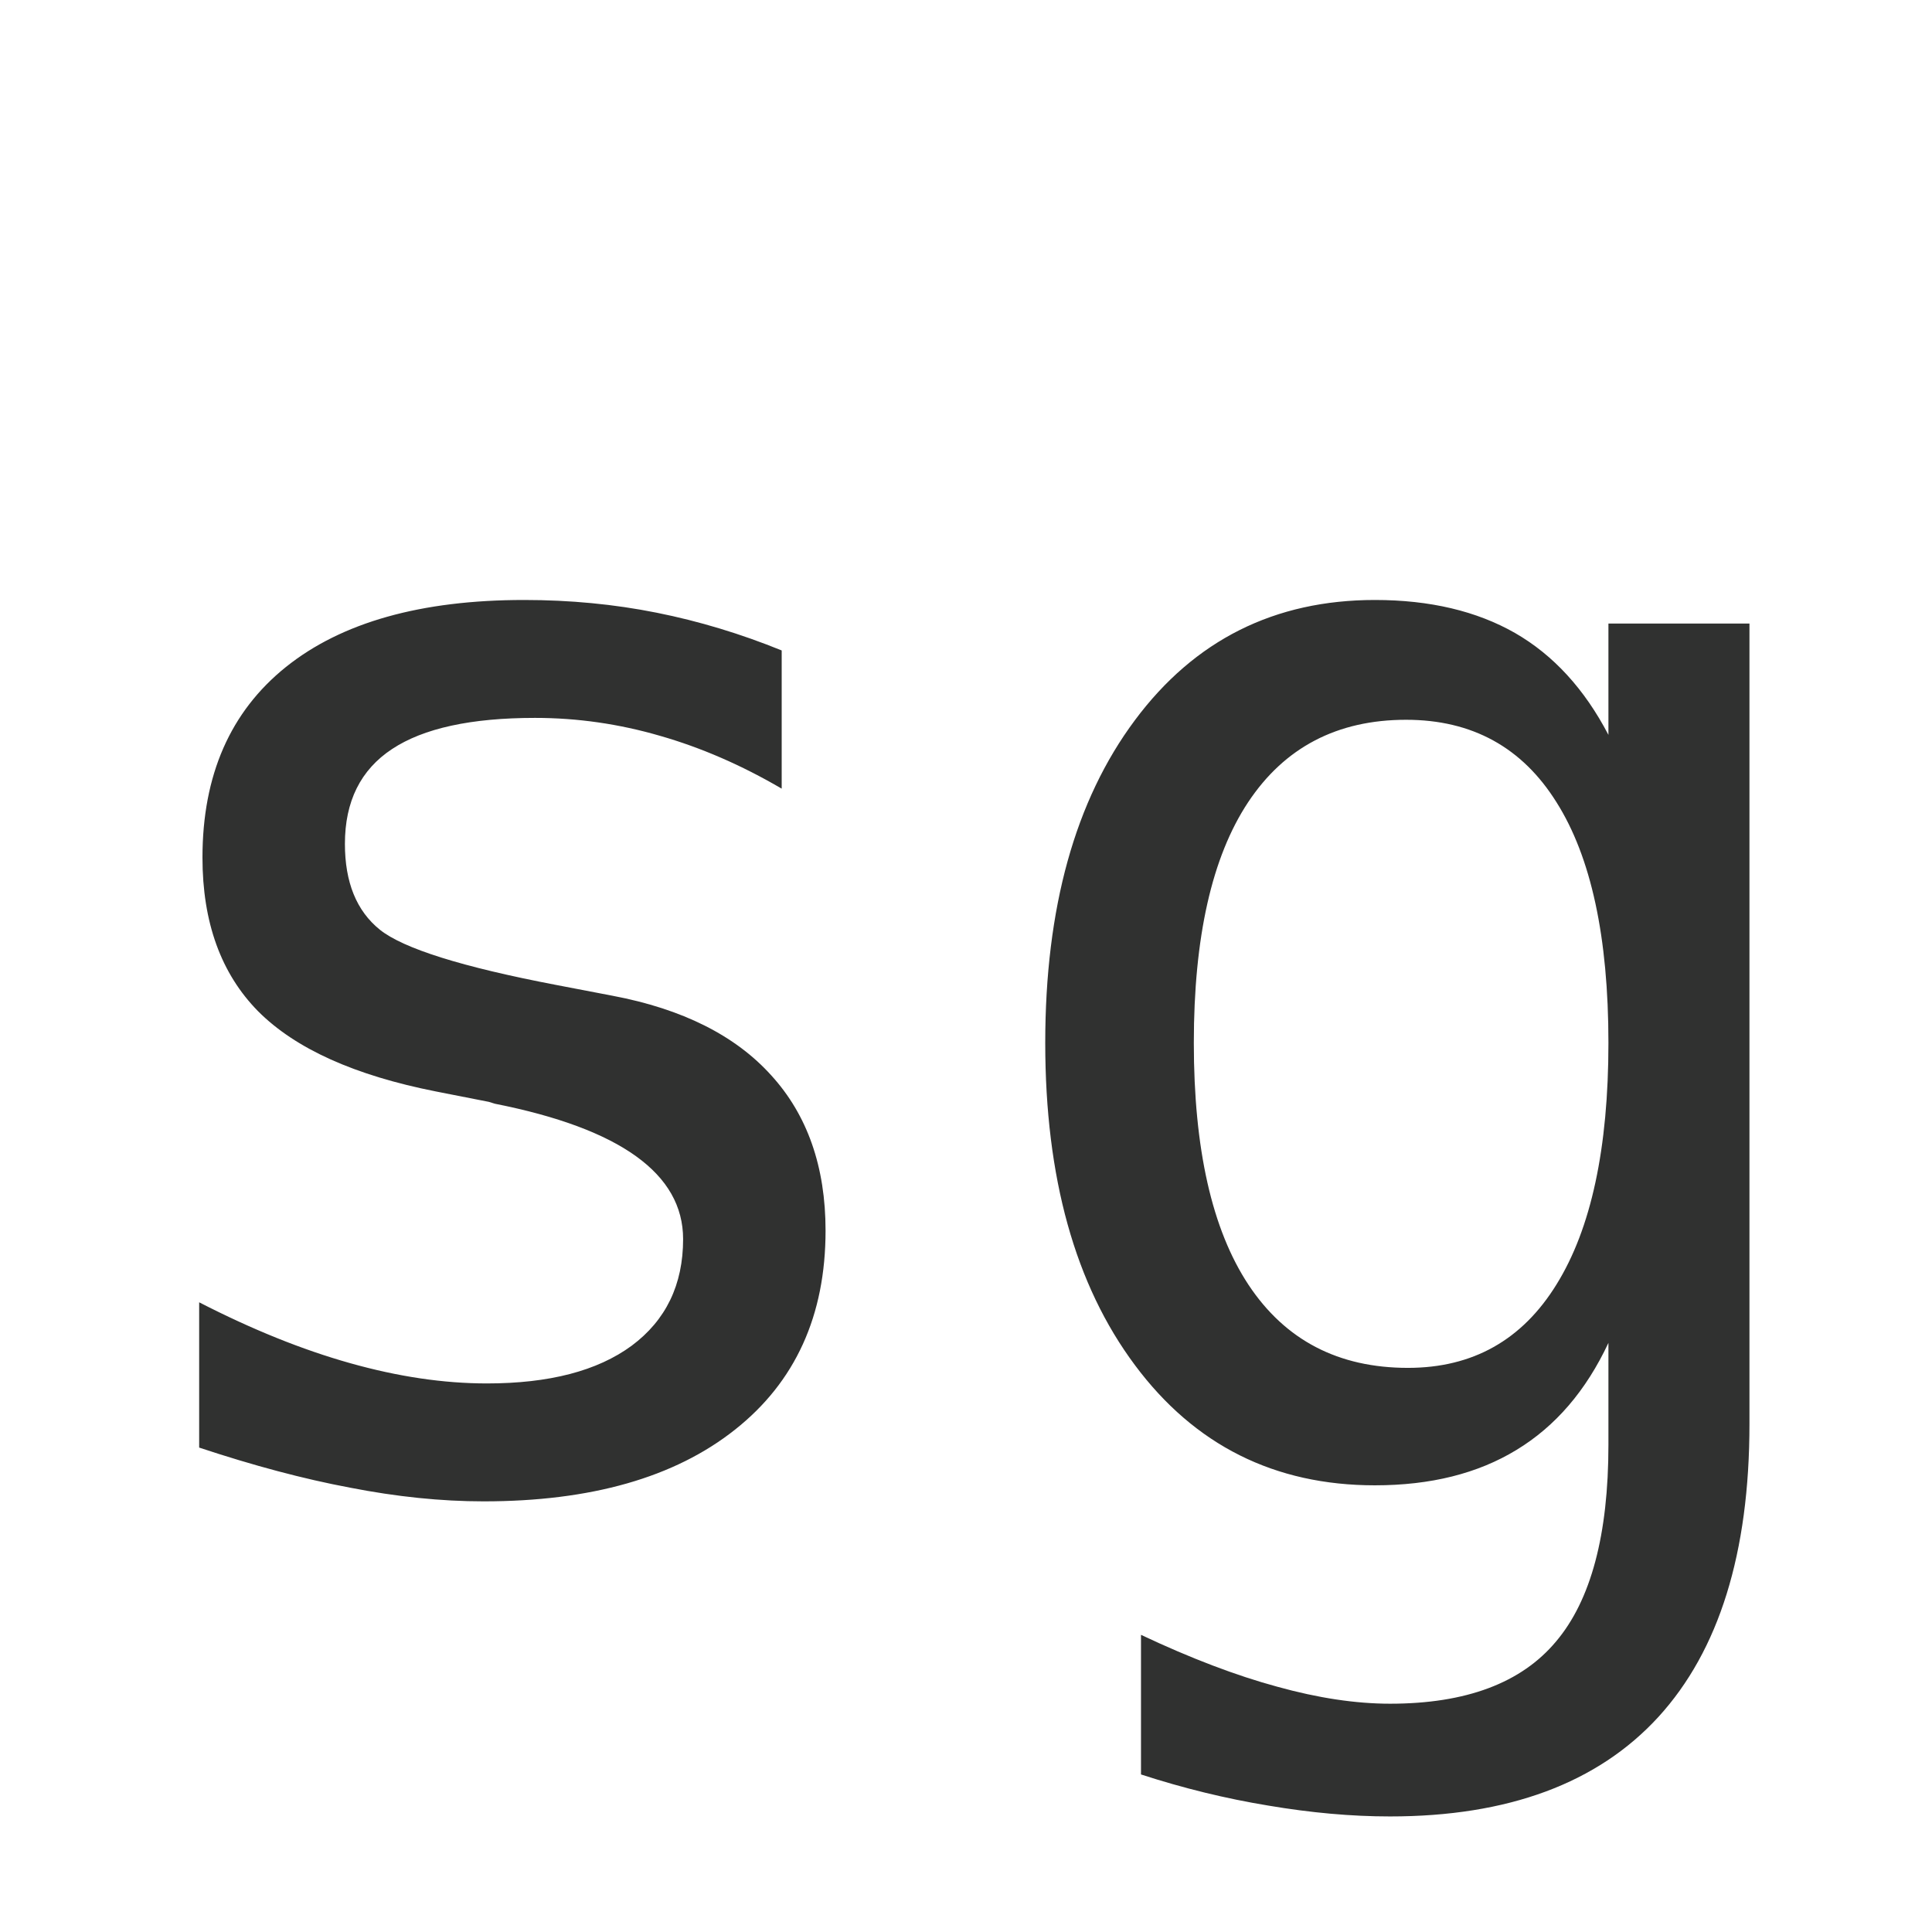
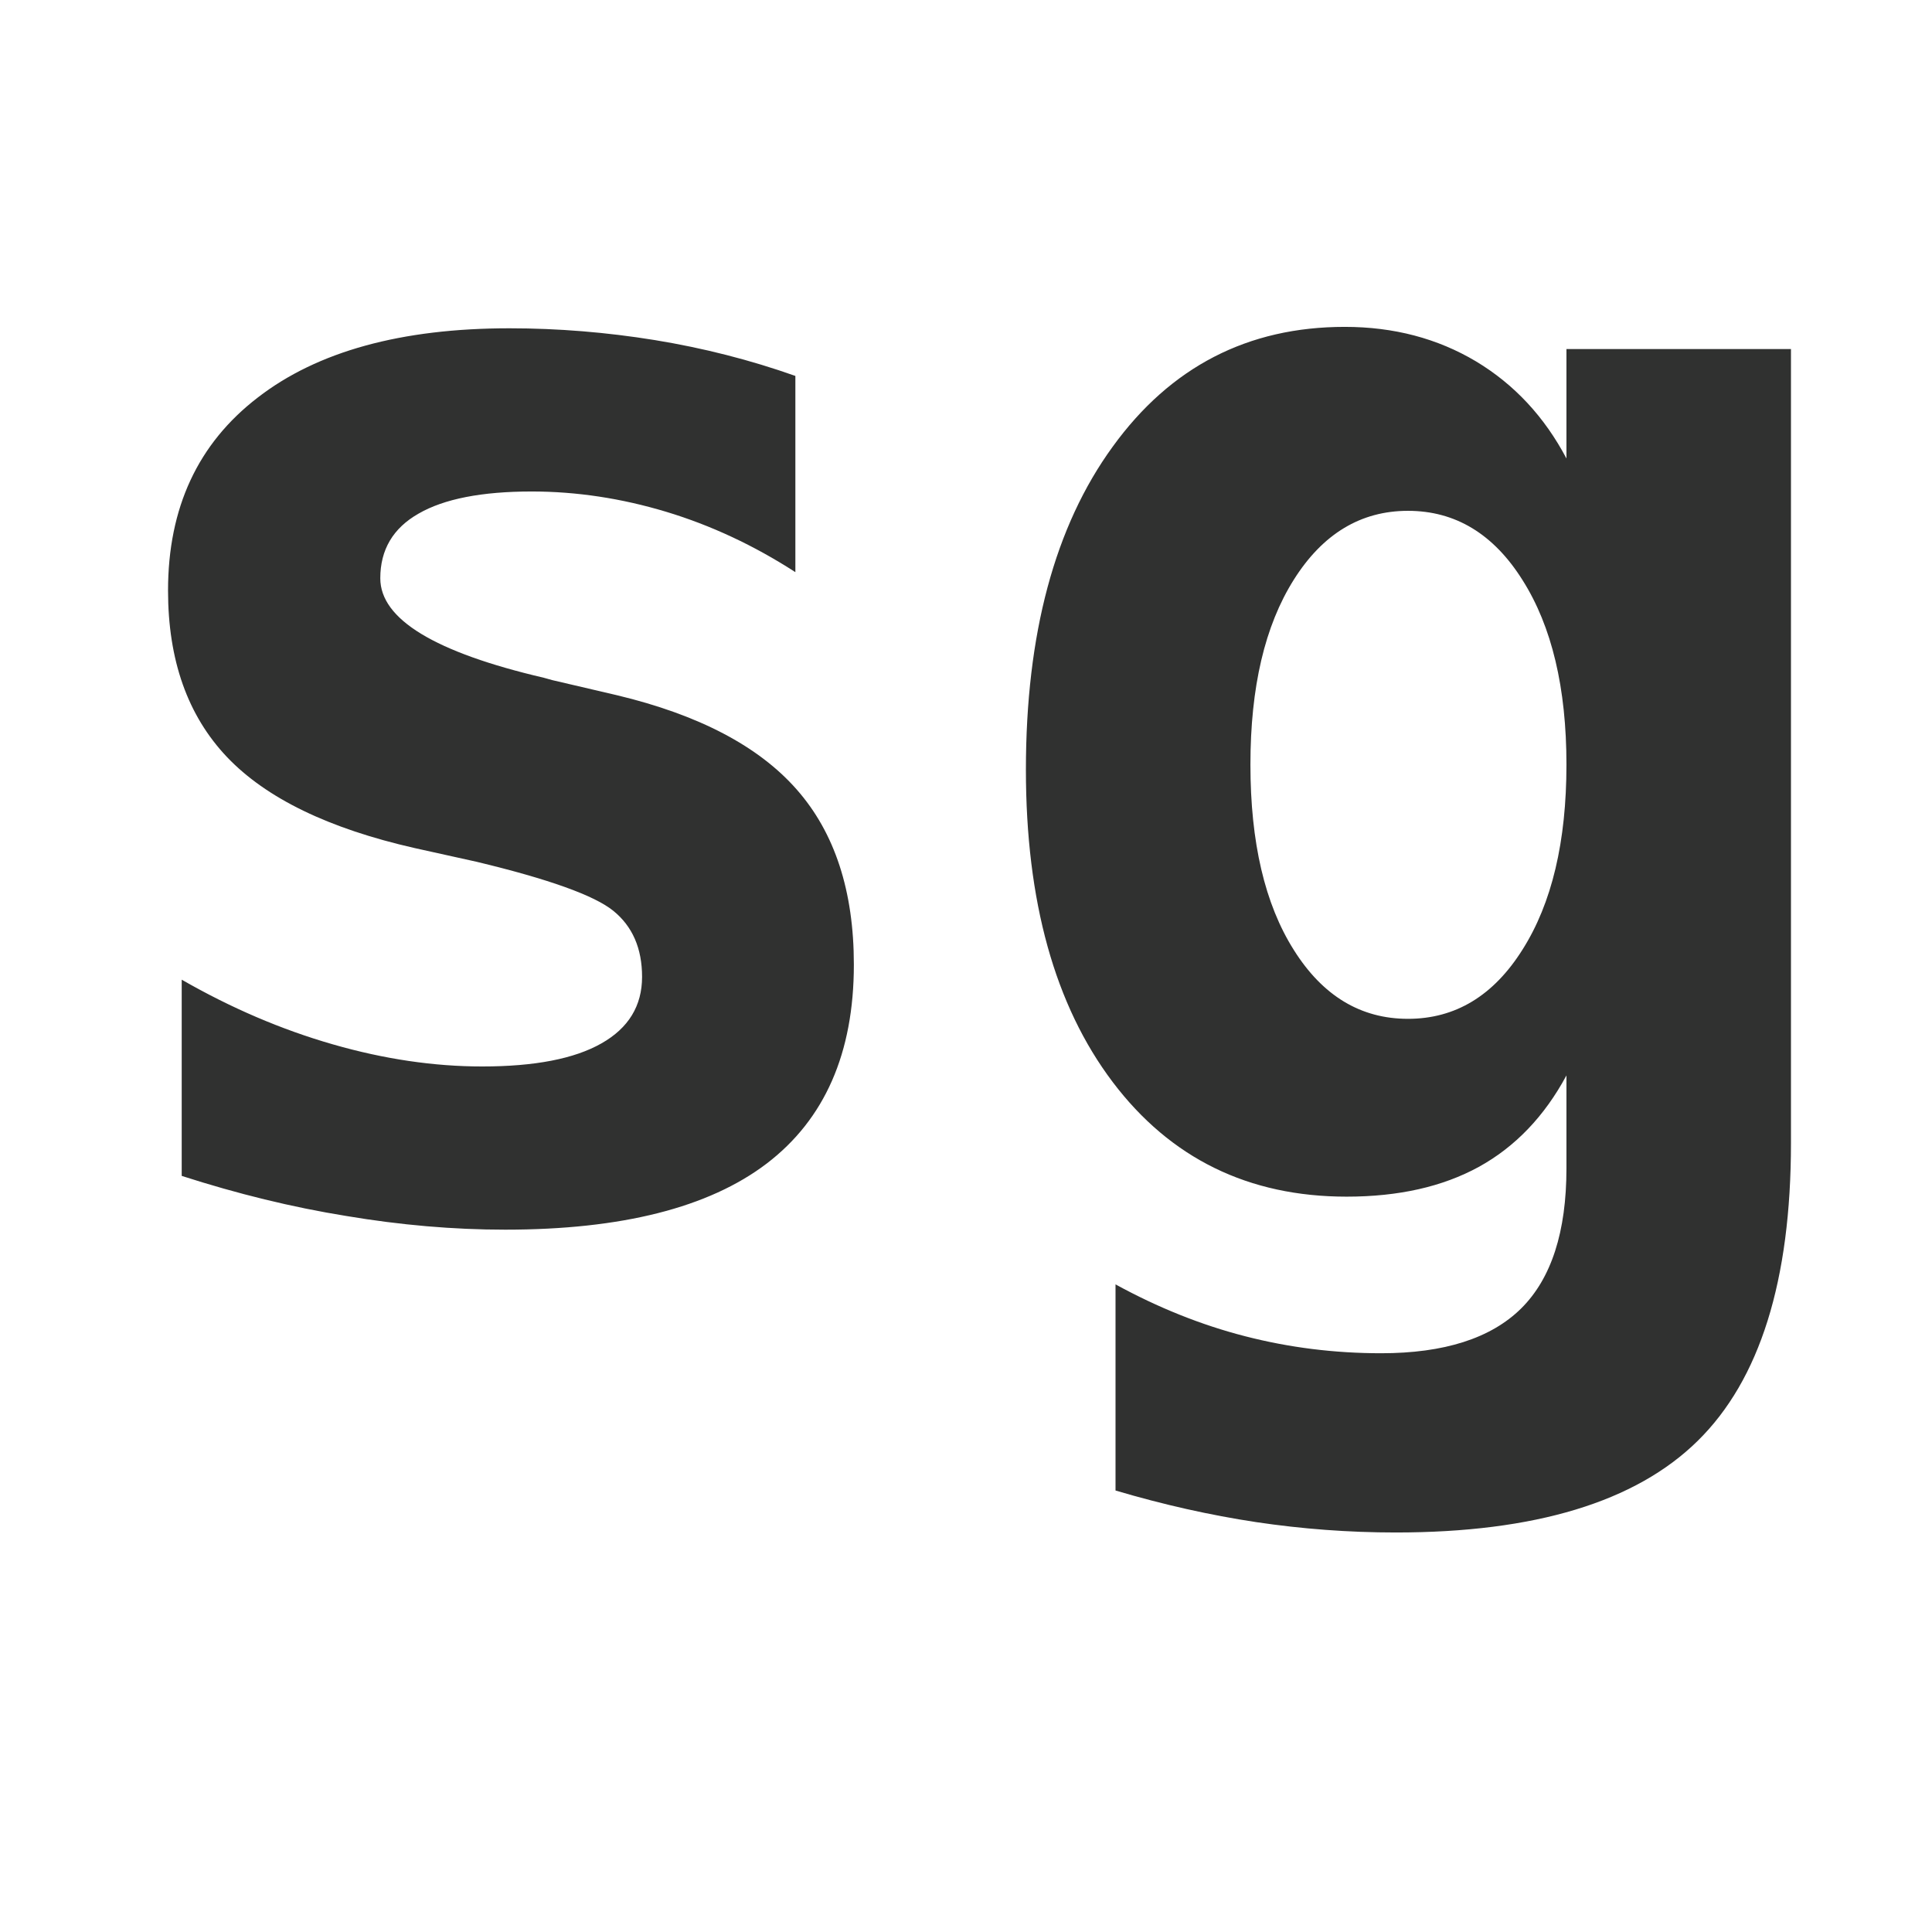
<svg xmlns="http://www.w3.org/2000/svg" viewBox="0 0 64 64">
-   <text x="32" y="49" text-anchor="middle" font-family="'IBM Plex Mono', ui-monospace, SFMono-Regular, Menlo, Consolas, monospace" font-size="52" font-weight="500" letter-spacing="-1" fill="#303130">sg</text>
+   <text x="32" y="40" text-anchor="middle" font-family="'IBM Plex Mono', ui-monospace, SFMono-Regular, Menlo, Consolas, monospace" font-size="52" font-weight="700" letter-spacing="-1" fill="#303130">sg</text>
</svg>
